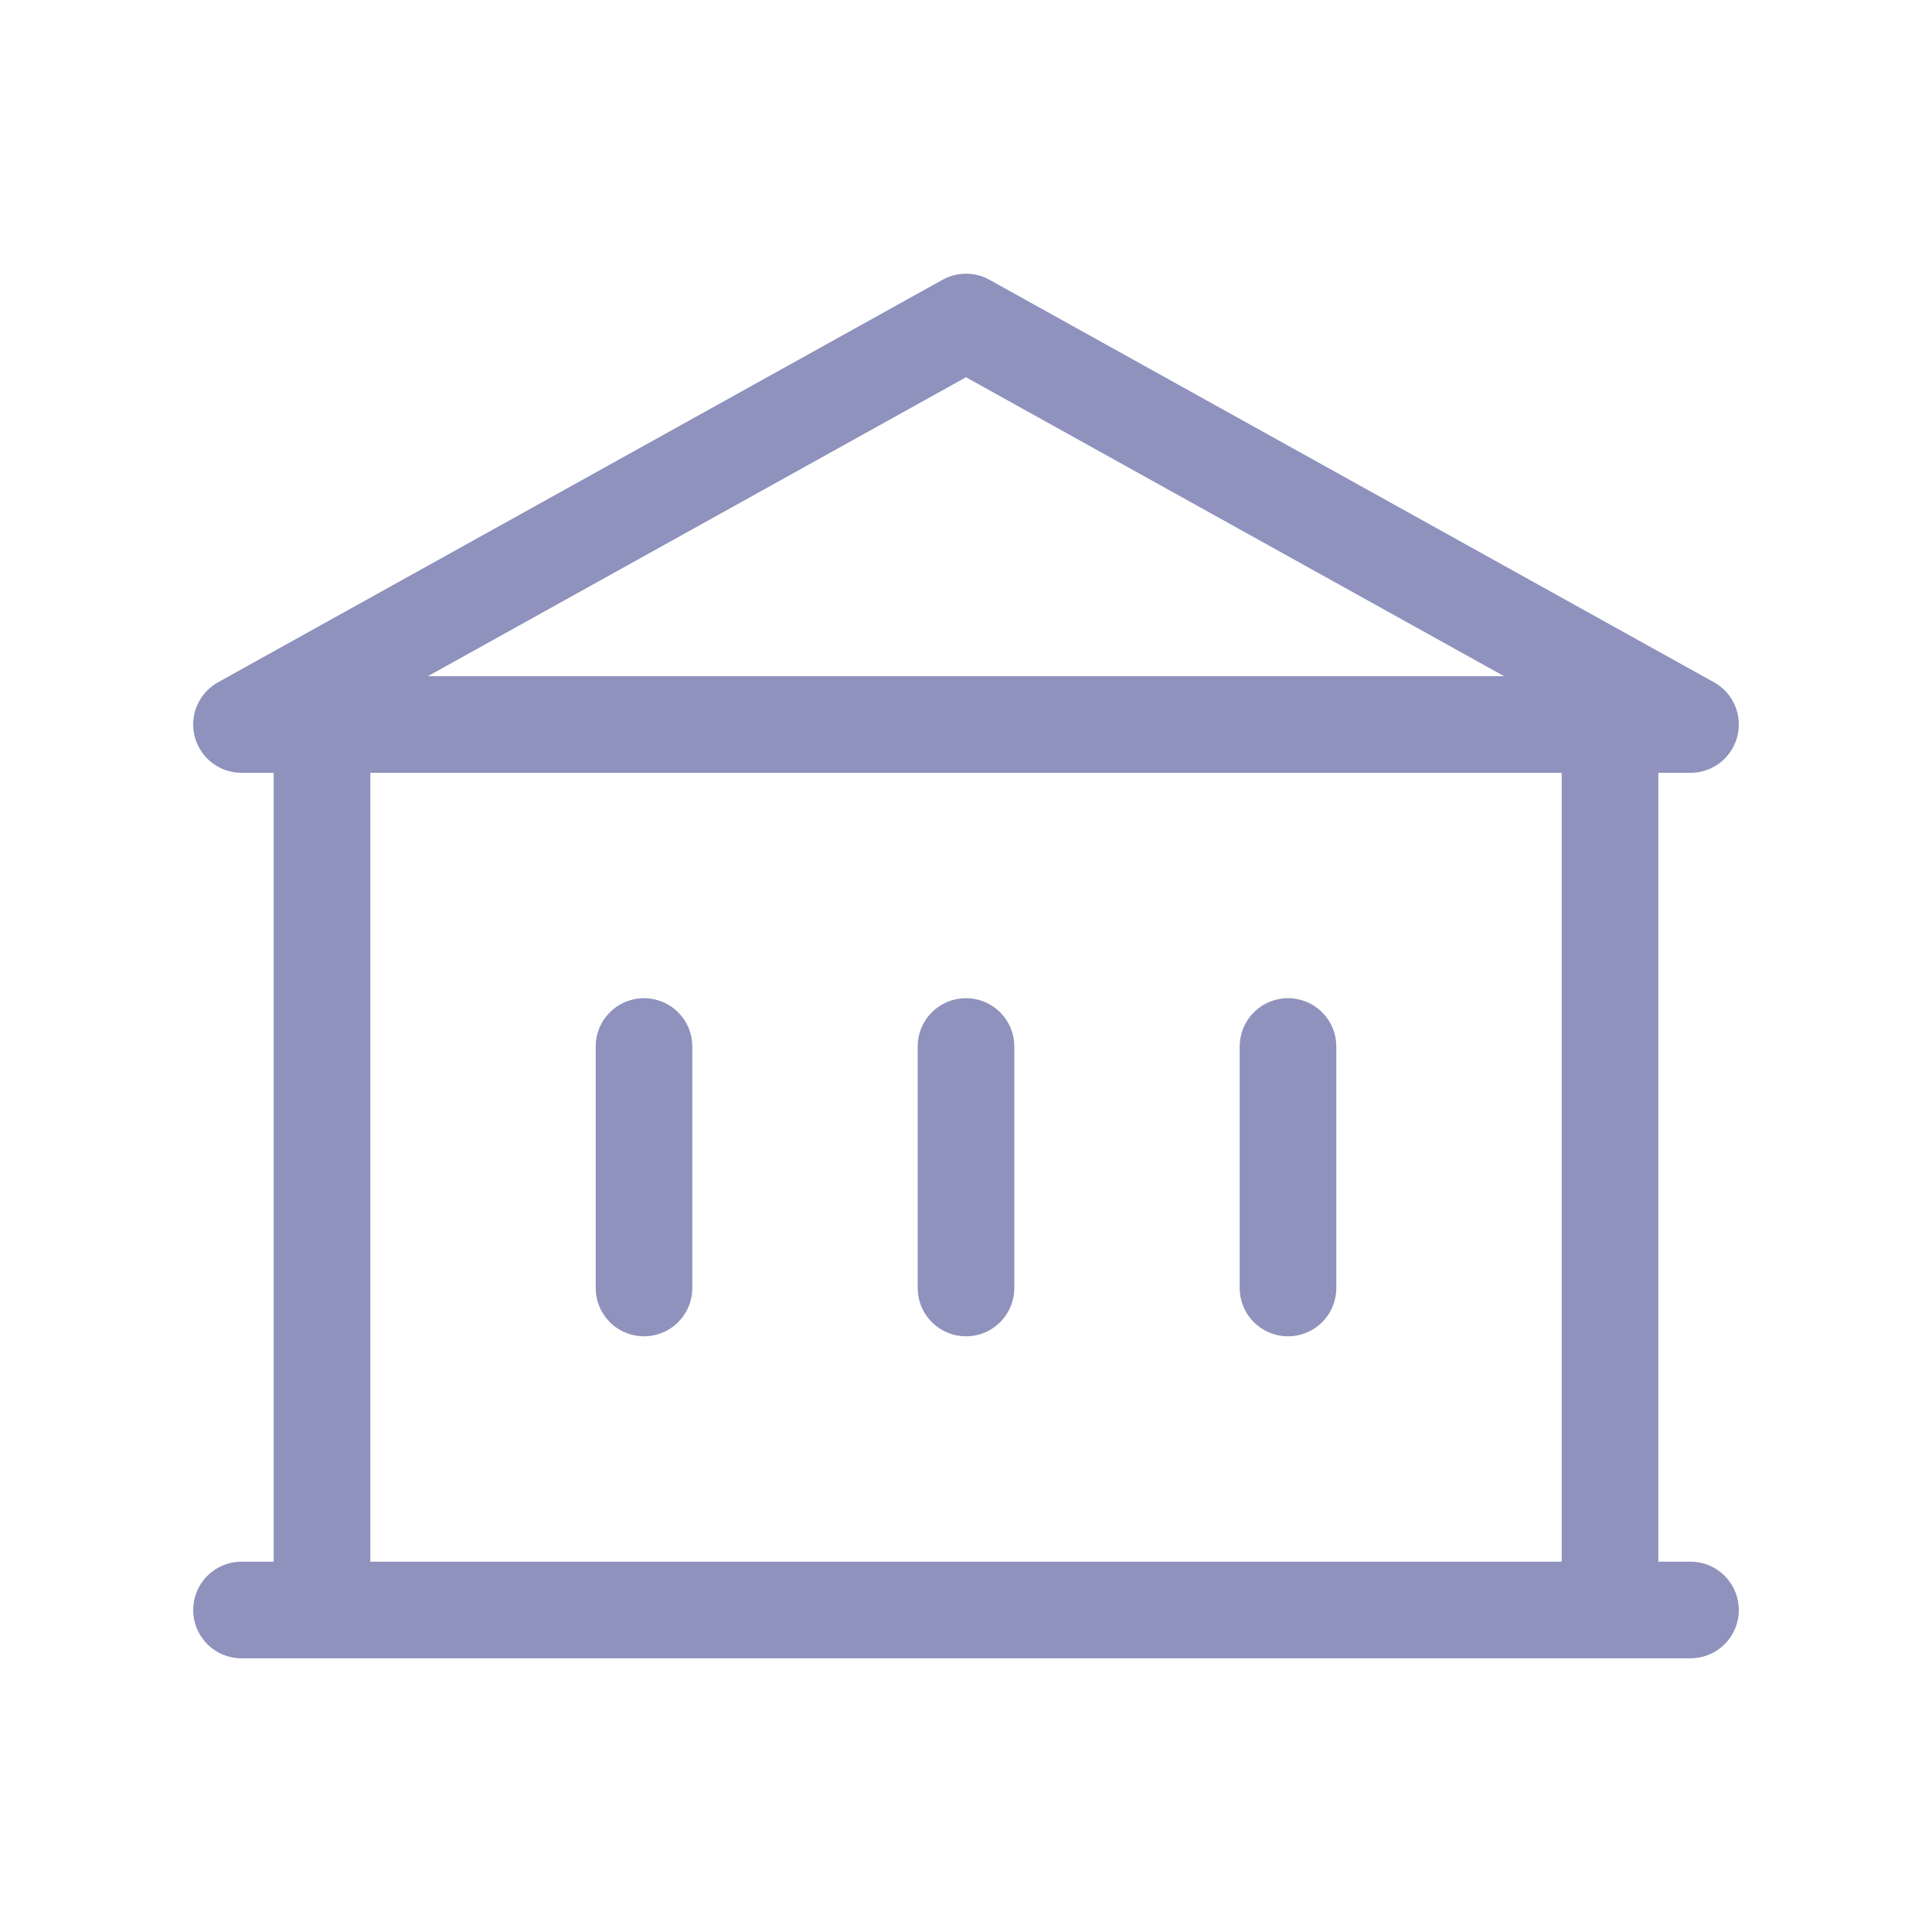
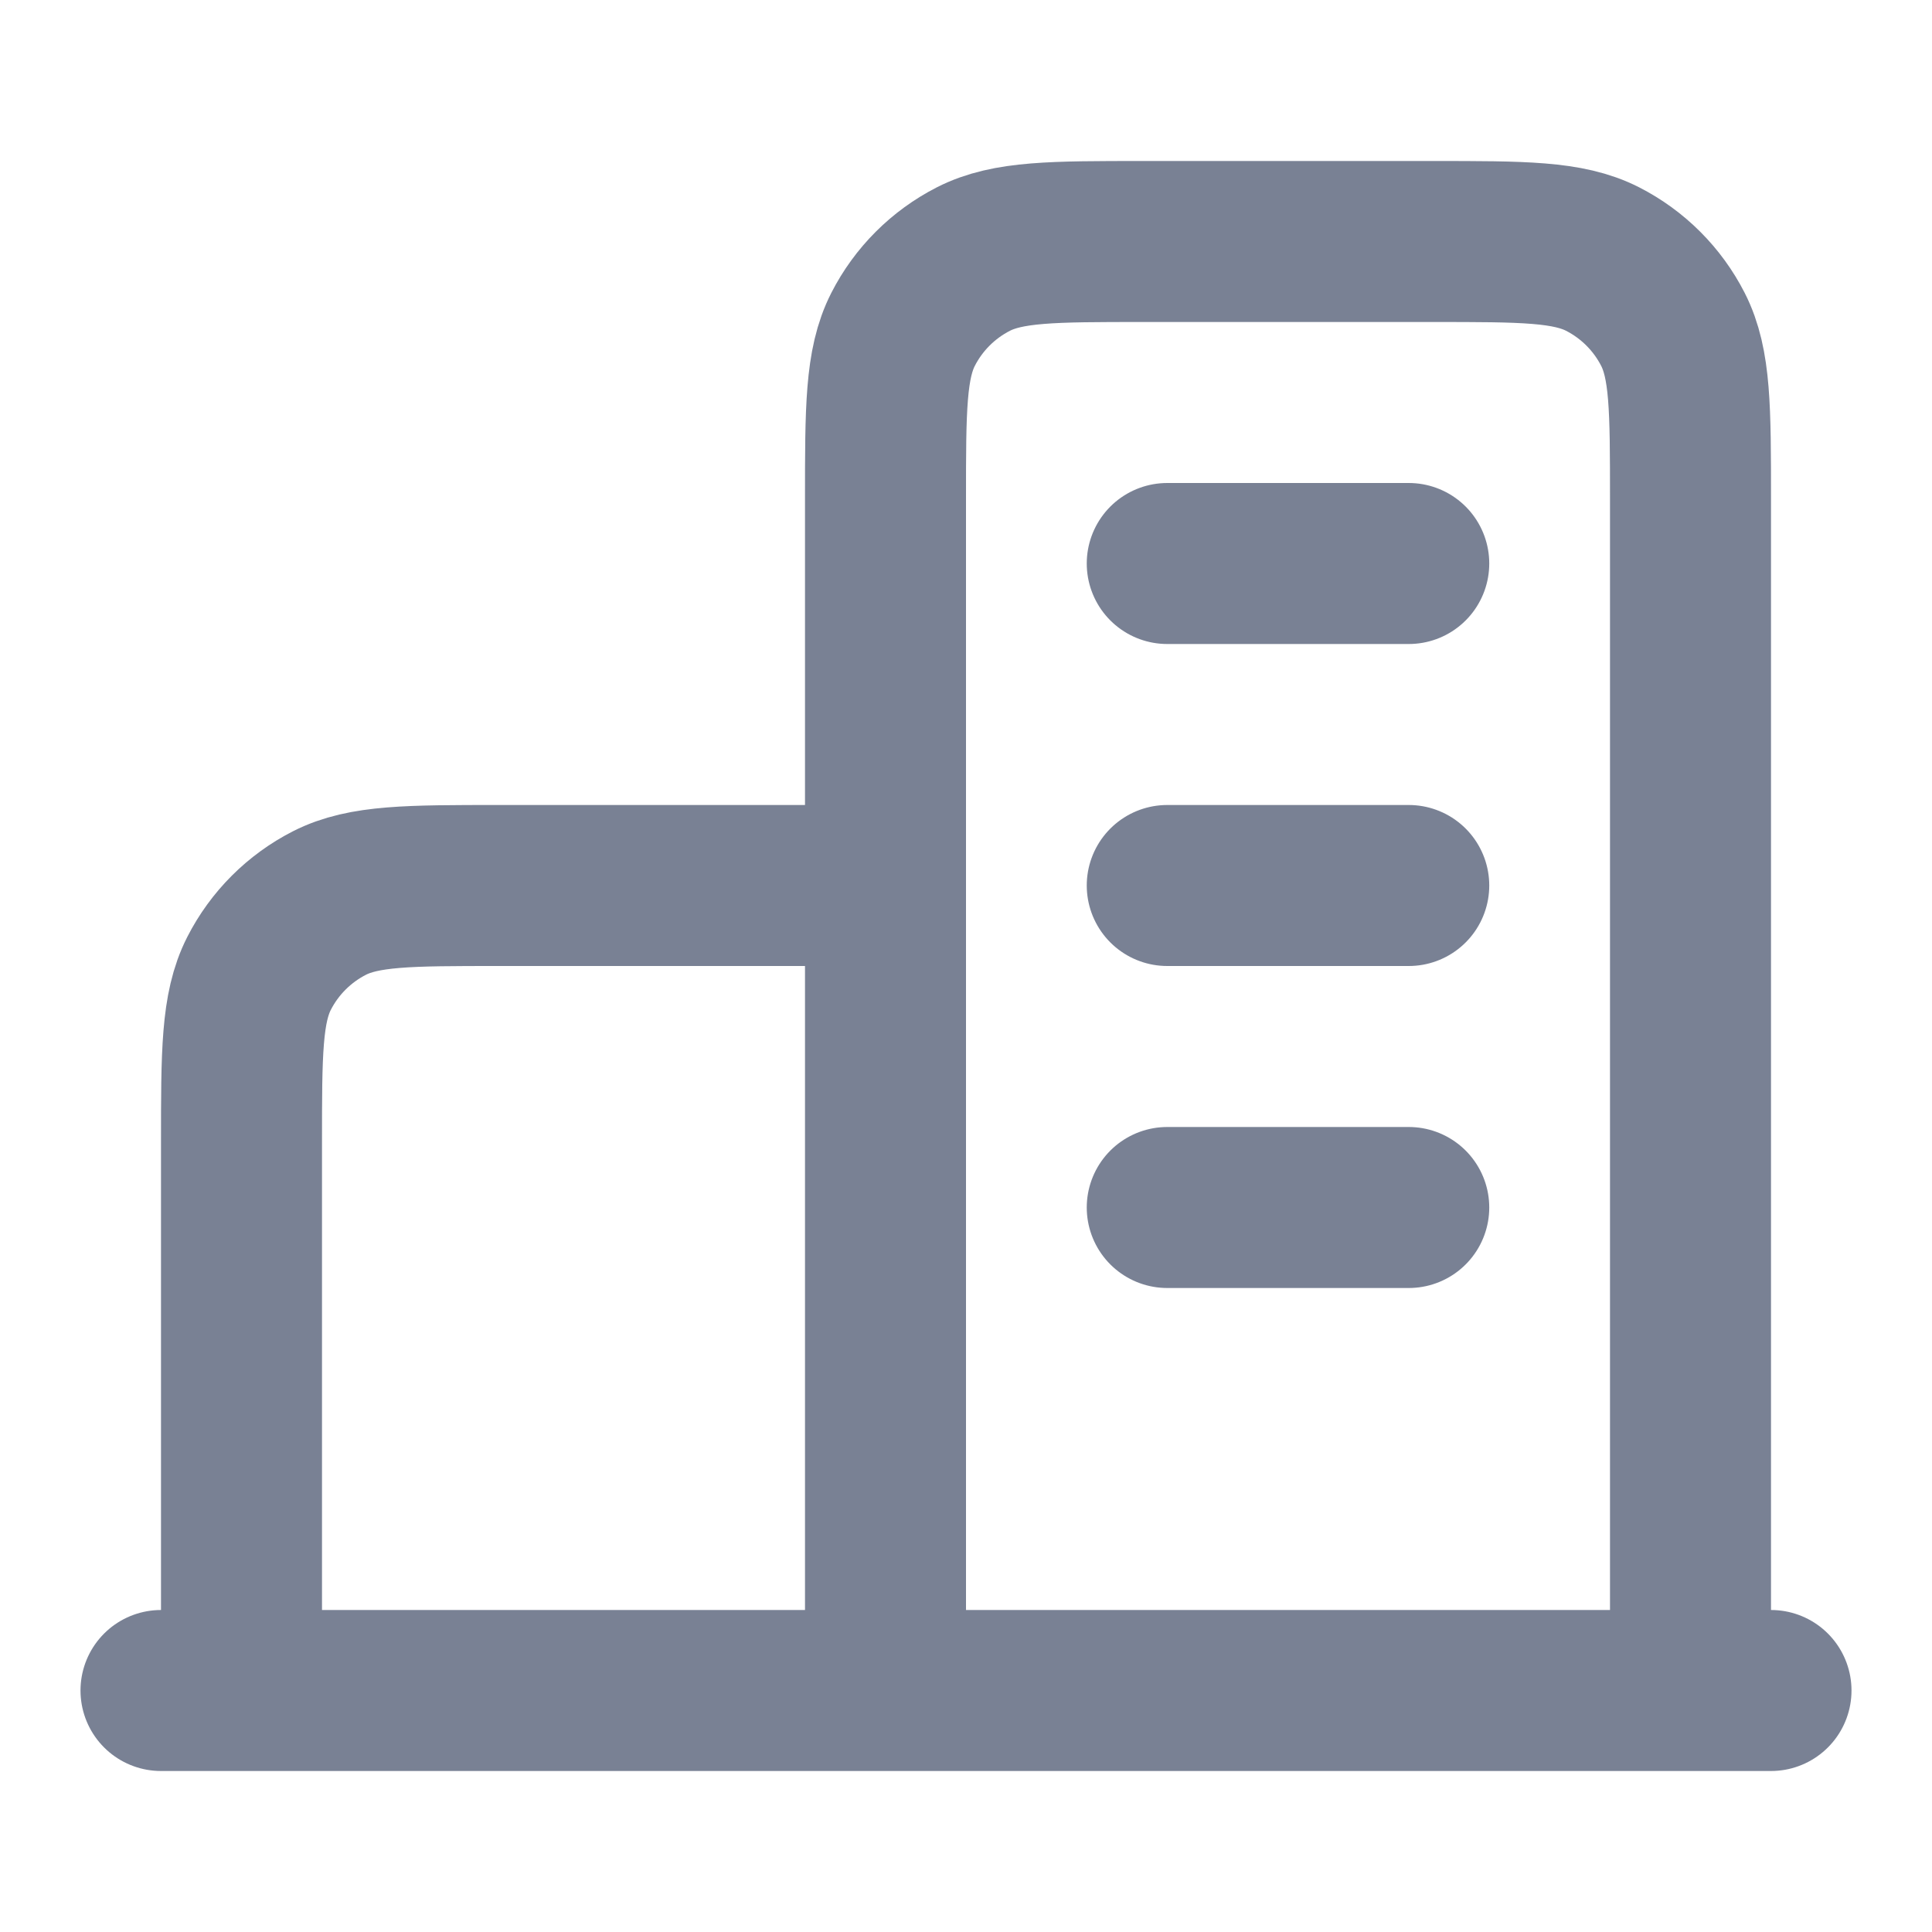
<svg xmlns="http://www.w3.org/2000/svg" width="24" height="24" viewBox="0 0 24 24" fill="none">
-   <path d="M4 9V20M4 9H20M4 9H3L12 4L21 9H20M4 20H20M4 20H3M20 20V9M20 20H21M8 13V16M12 16V13M16 13V16" stroke="#8E92BC" stroke-width="1.2" stroke-linecap="round" stroke-linejoin="round" />
+   <path d="M11 11H6.2C5.08 11 4.52 11 4.092 11.218C3.716 11.41 3.41 11.716 3.218 12.092C3 12.52 3 13.08 3 14.2V21M21 21V6.2C21 5.08 21 4.52 20.782 4.092C20.59 3.716 20.284 3.41 19.908 3.218C19.48 3 18.92 3 17.8 3H14.2C13.08 3 12.52 3 12.092 3.218C11.716 3.41 11.41 3.716 11.218 4.092C11 4.52 11 5.08 11 6.2V21M22 21H2M14.5 7H17.5M14.5 11H17.5M14.5 15H17.5" stroke="#798194" stroke-width="2" stroke-linecap="round" stroke-linejoin="round" />
</svg>
